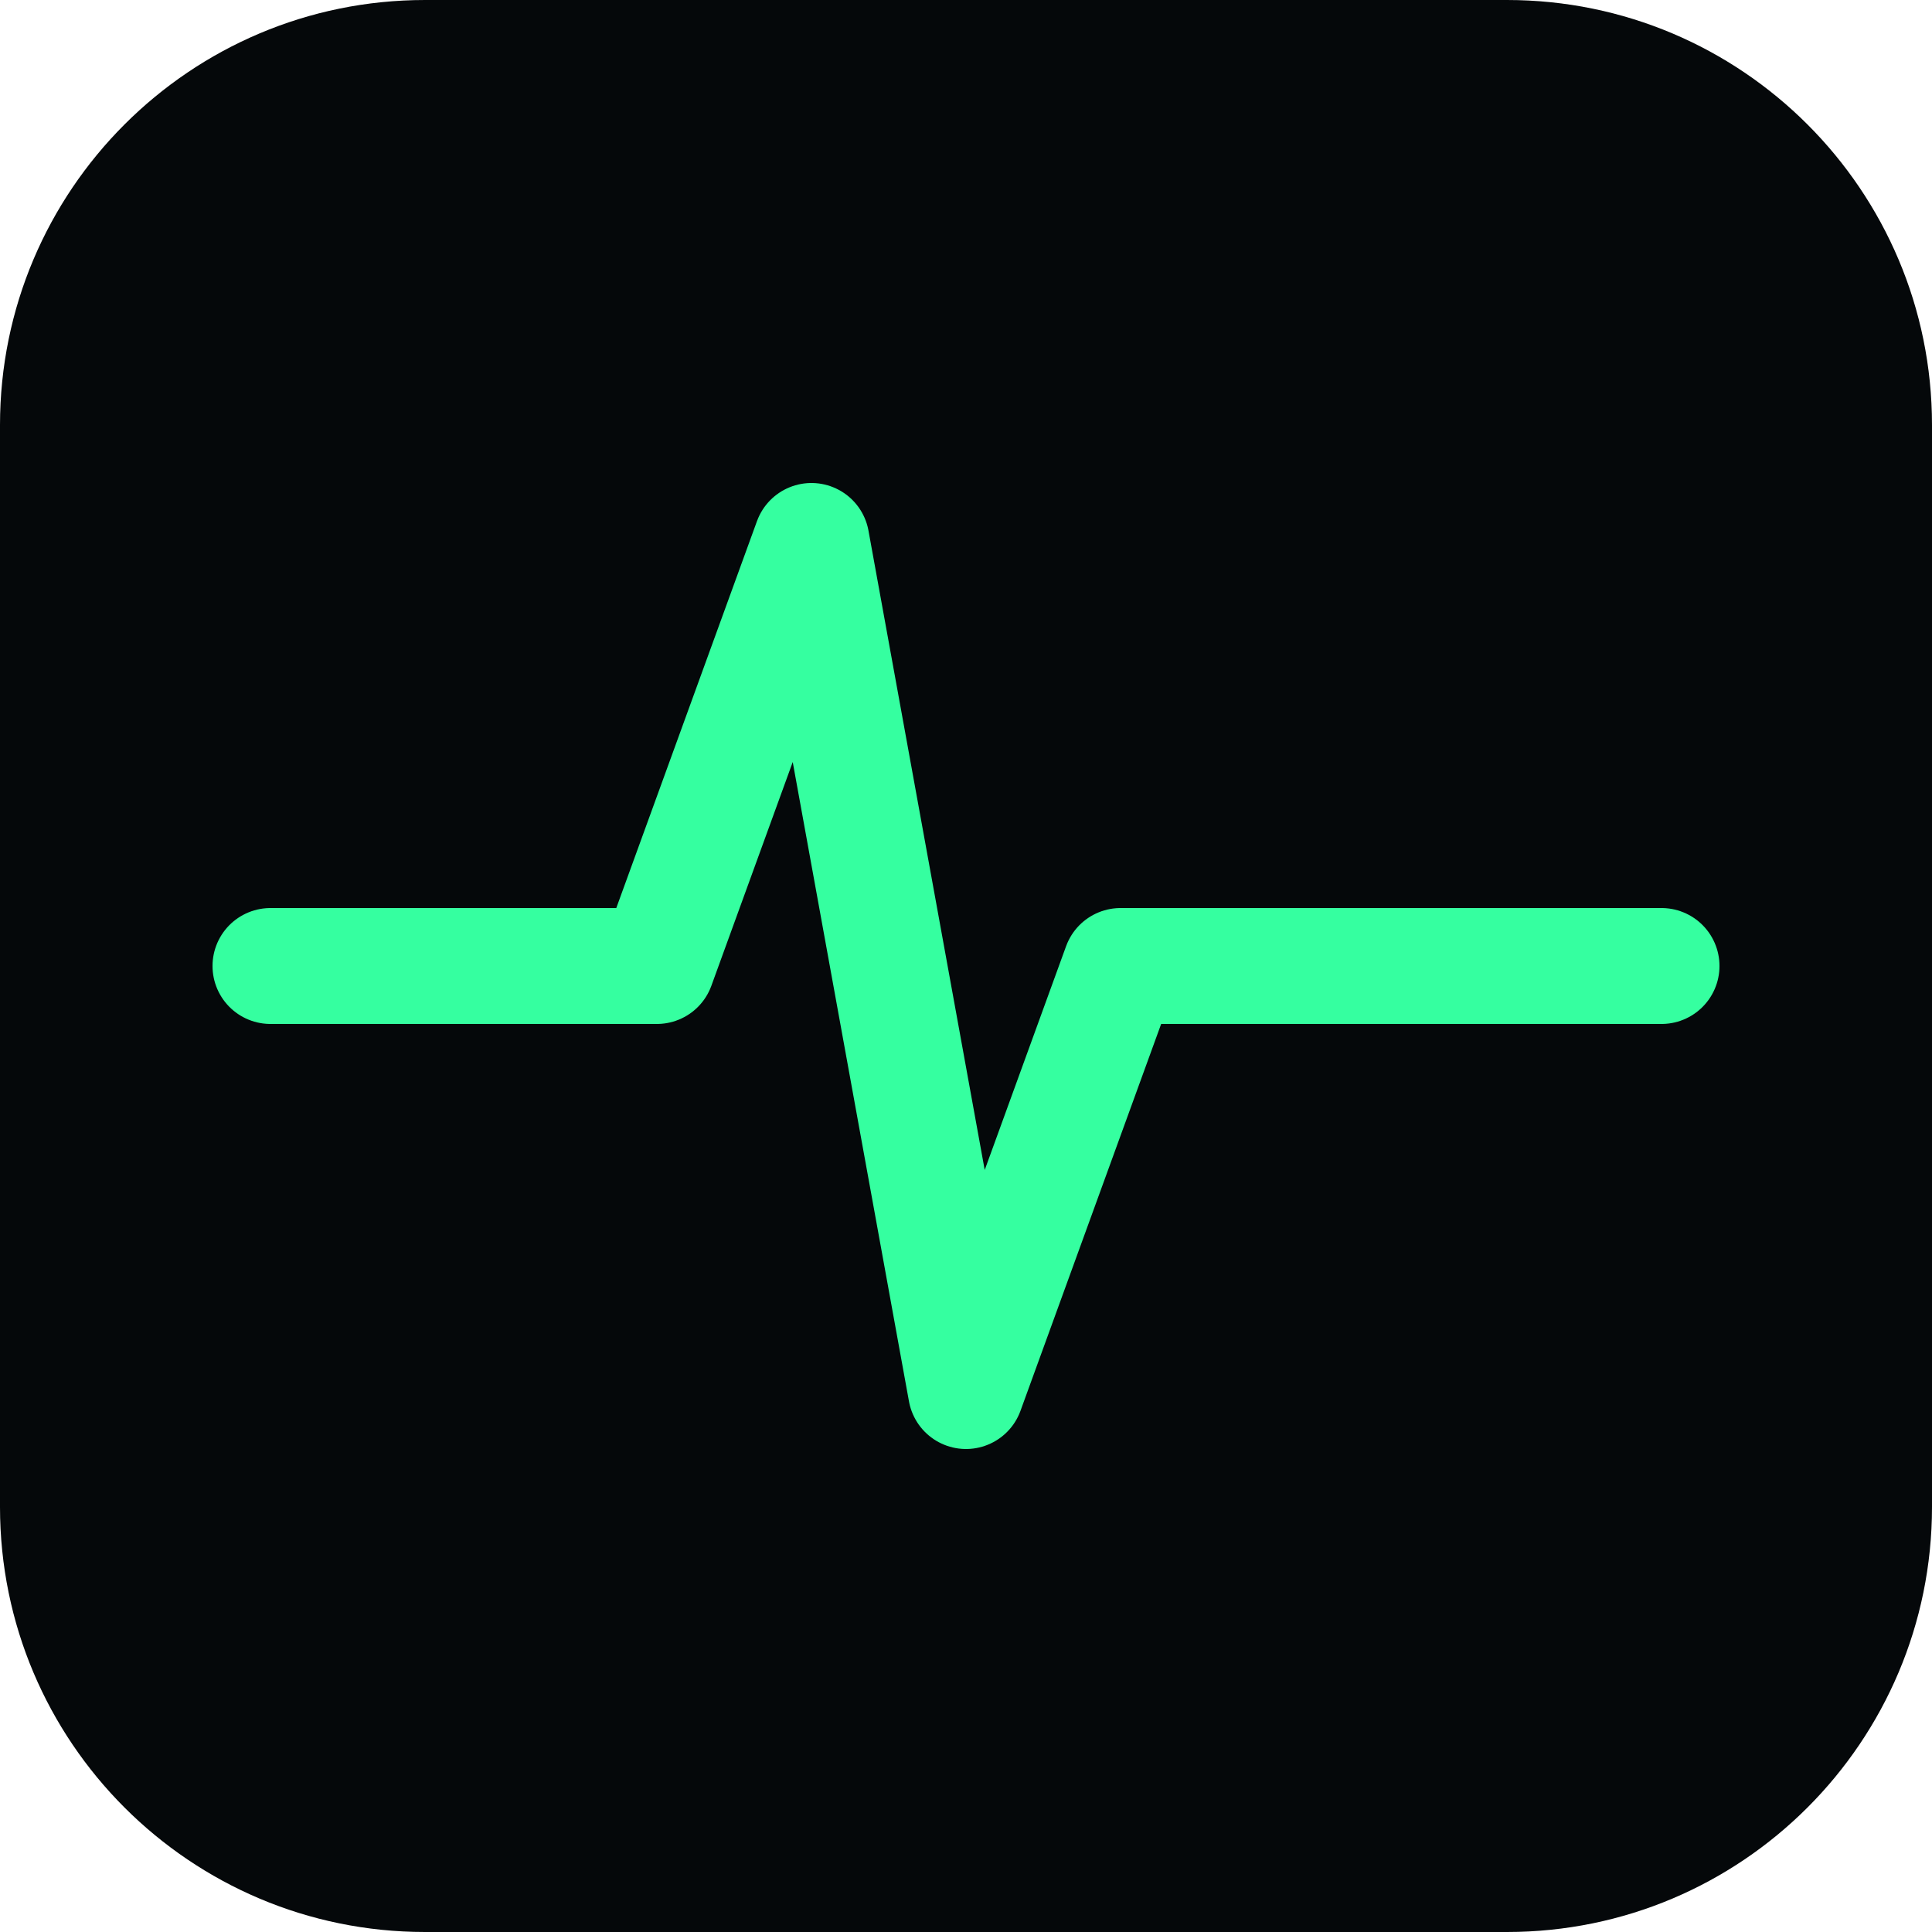
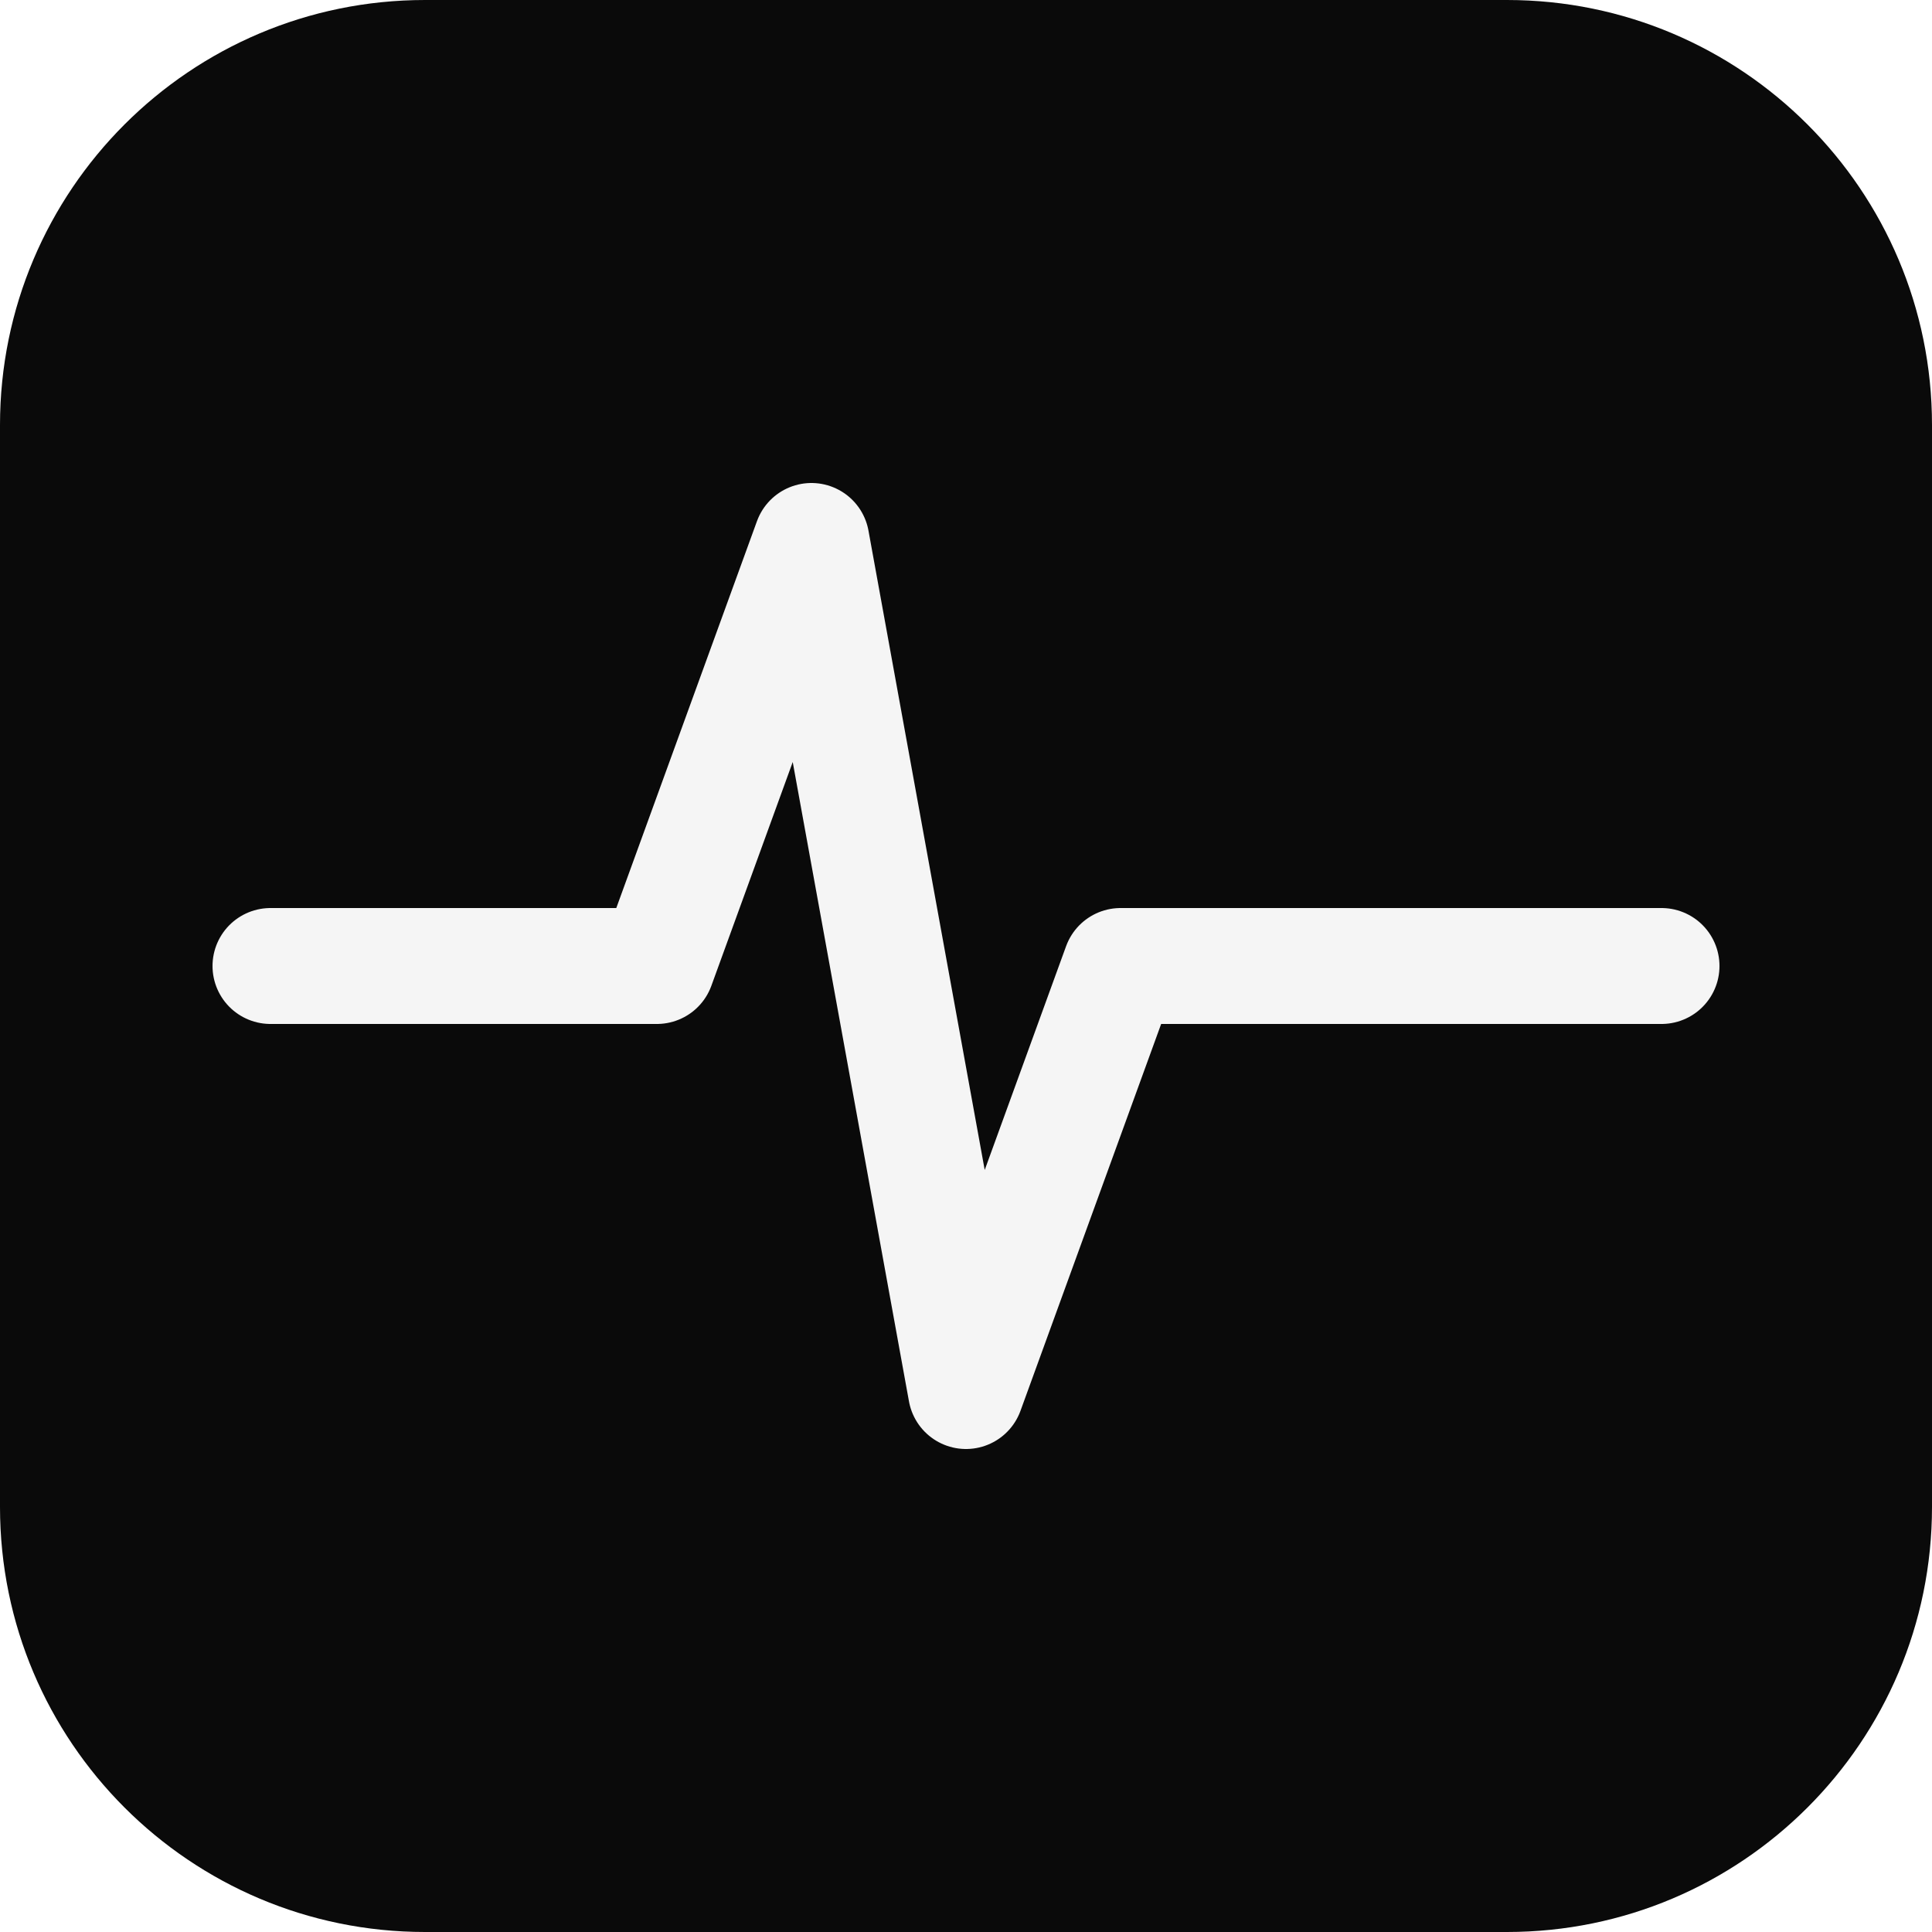
<svg xmlns="http://www.w3.org/2000/svg" viewBox="0 0 100 100" width="100" height="100">
-   <rect width="100" height="100" rx="22" fill="#05080a" />
-   <polyline points="14,50 34,50 42,28 50,72 58,50 86,50" fill="none" stroke="#35ffa0" stroke-width="6" stroke-linecap="round" stroke-linejoin="round" />
+   <rect width="100" height="100" rx="22" fill="#0a0a0a" />
+   <polyline points="14,50 34,50 42,28 50,72 58,50 86,50" fill="none" stroke="#f5f5f5" stroke-width="6" stroke-linecap="round" stroke-linejoin="round" />
</svg>
